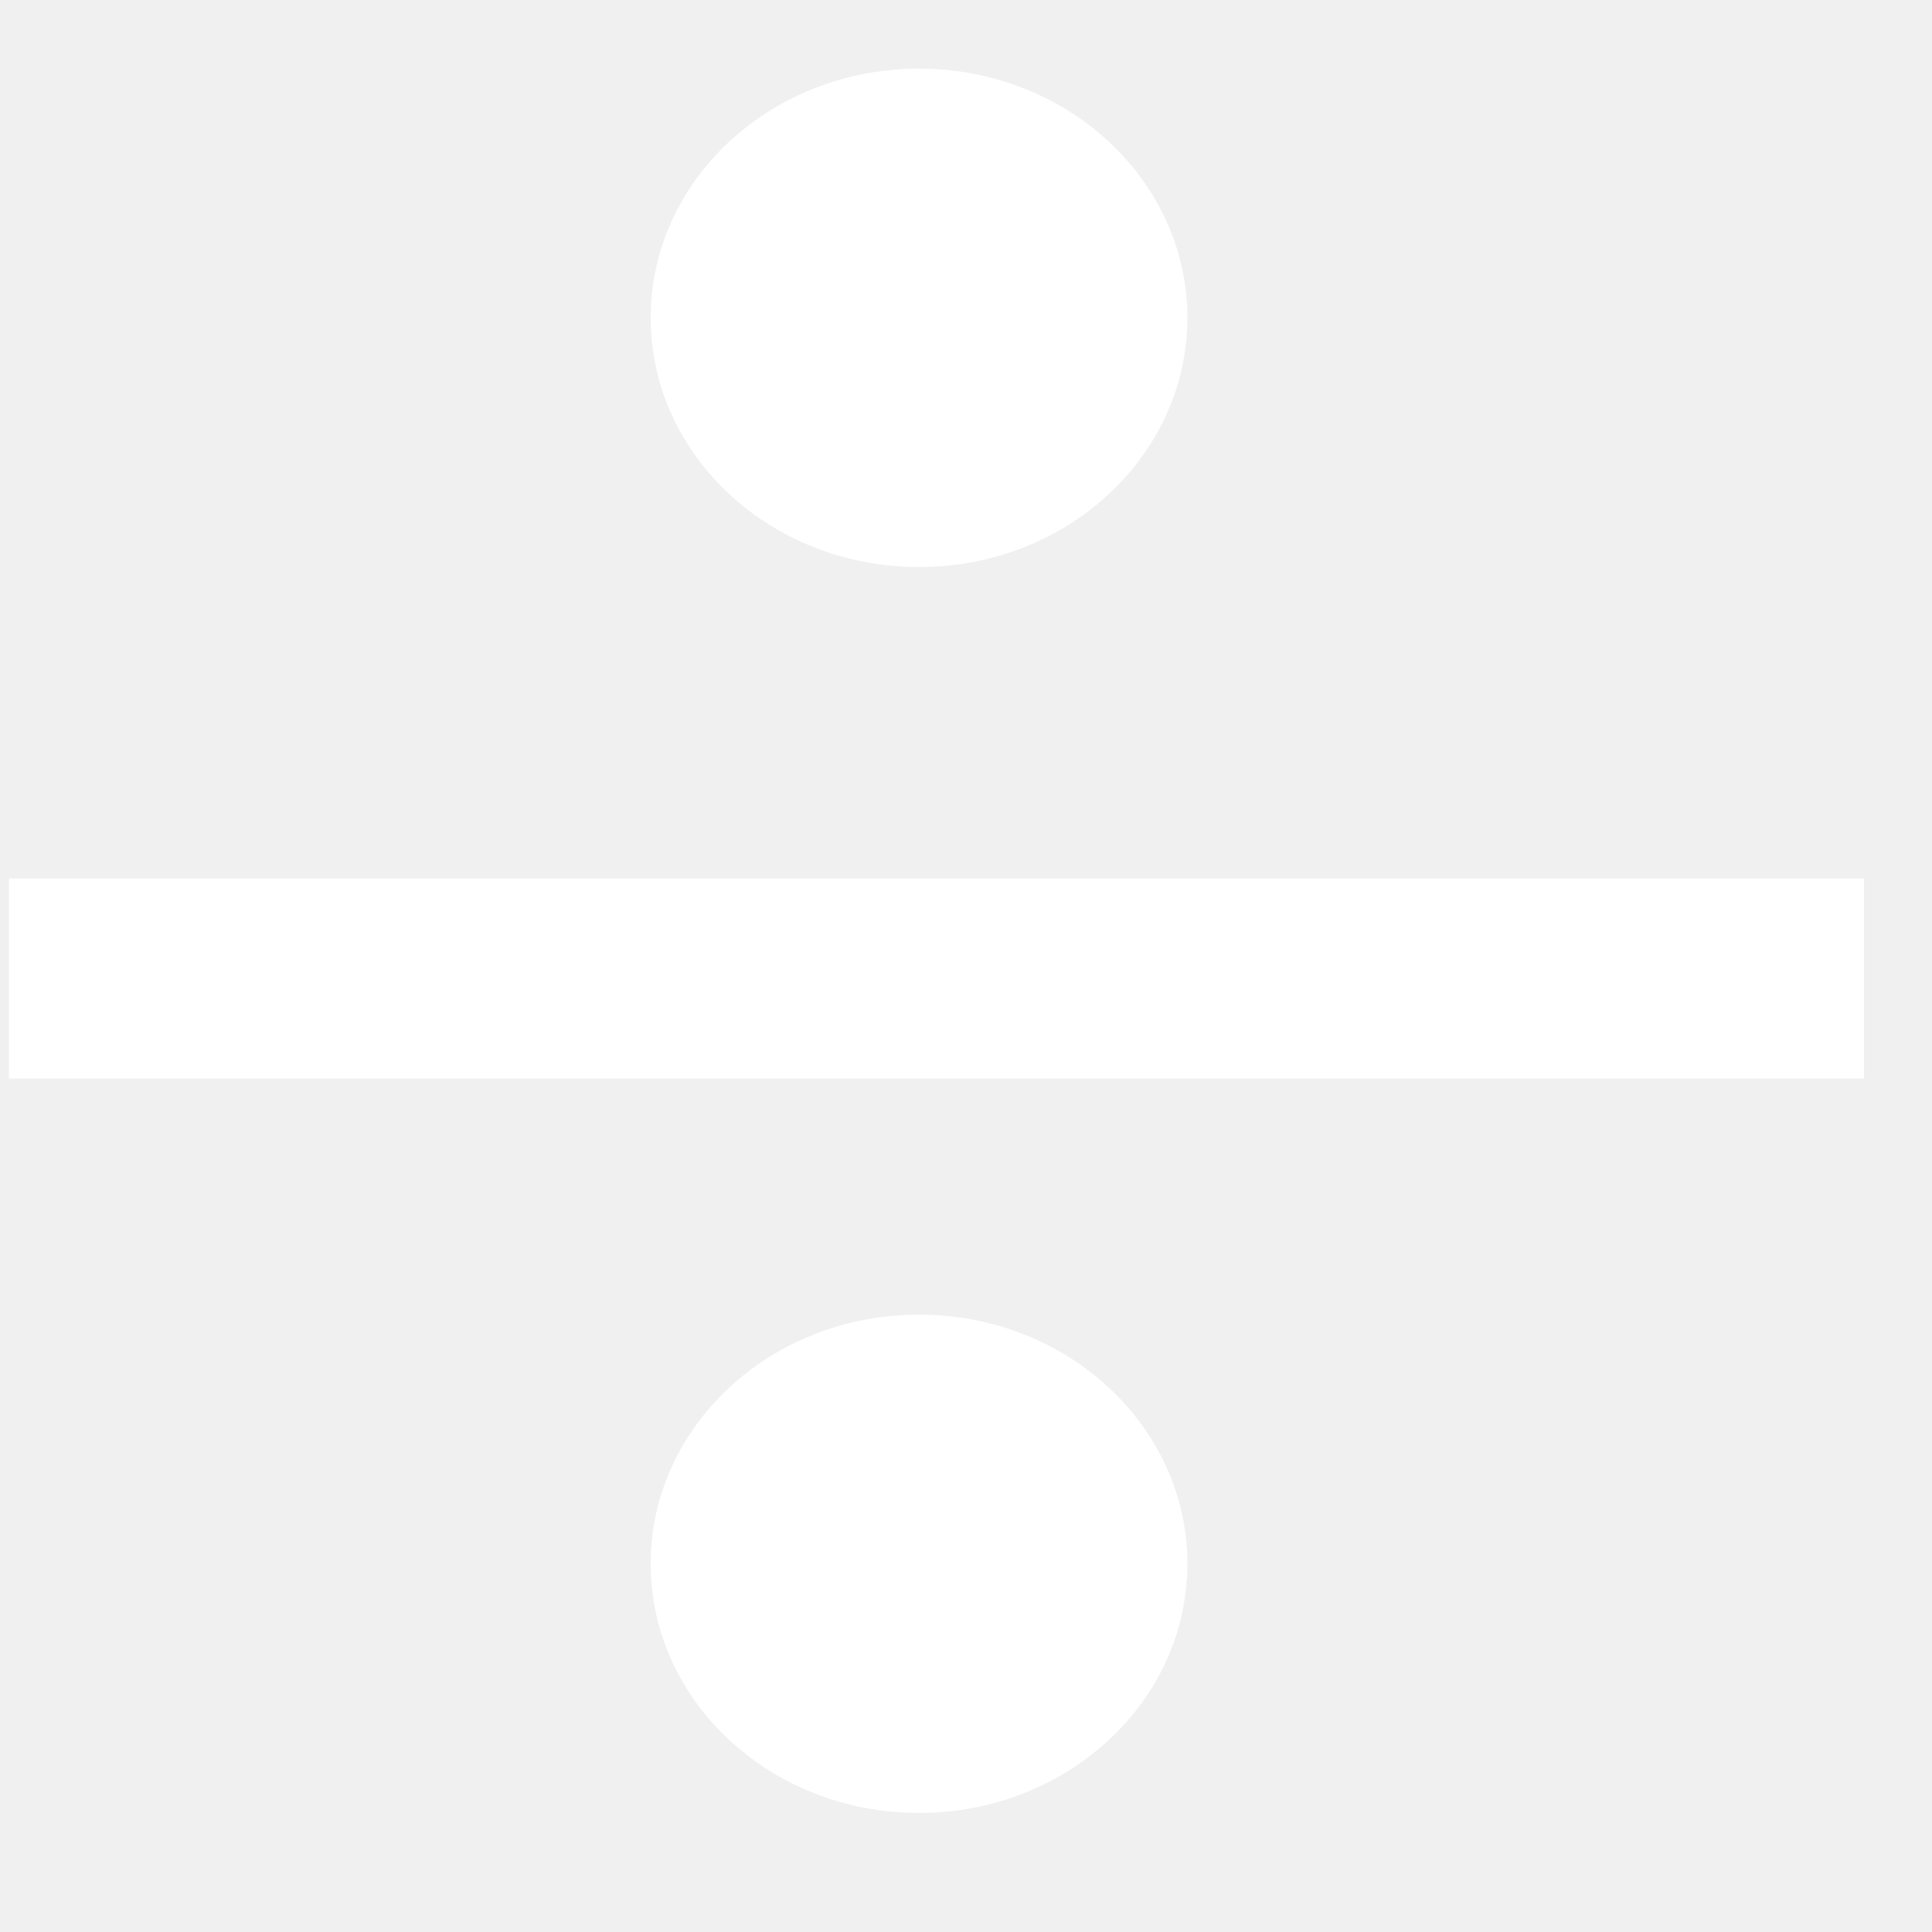
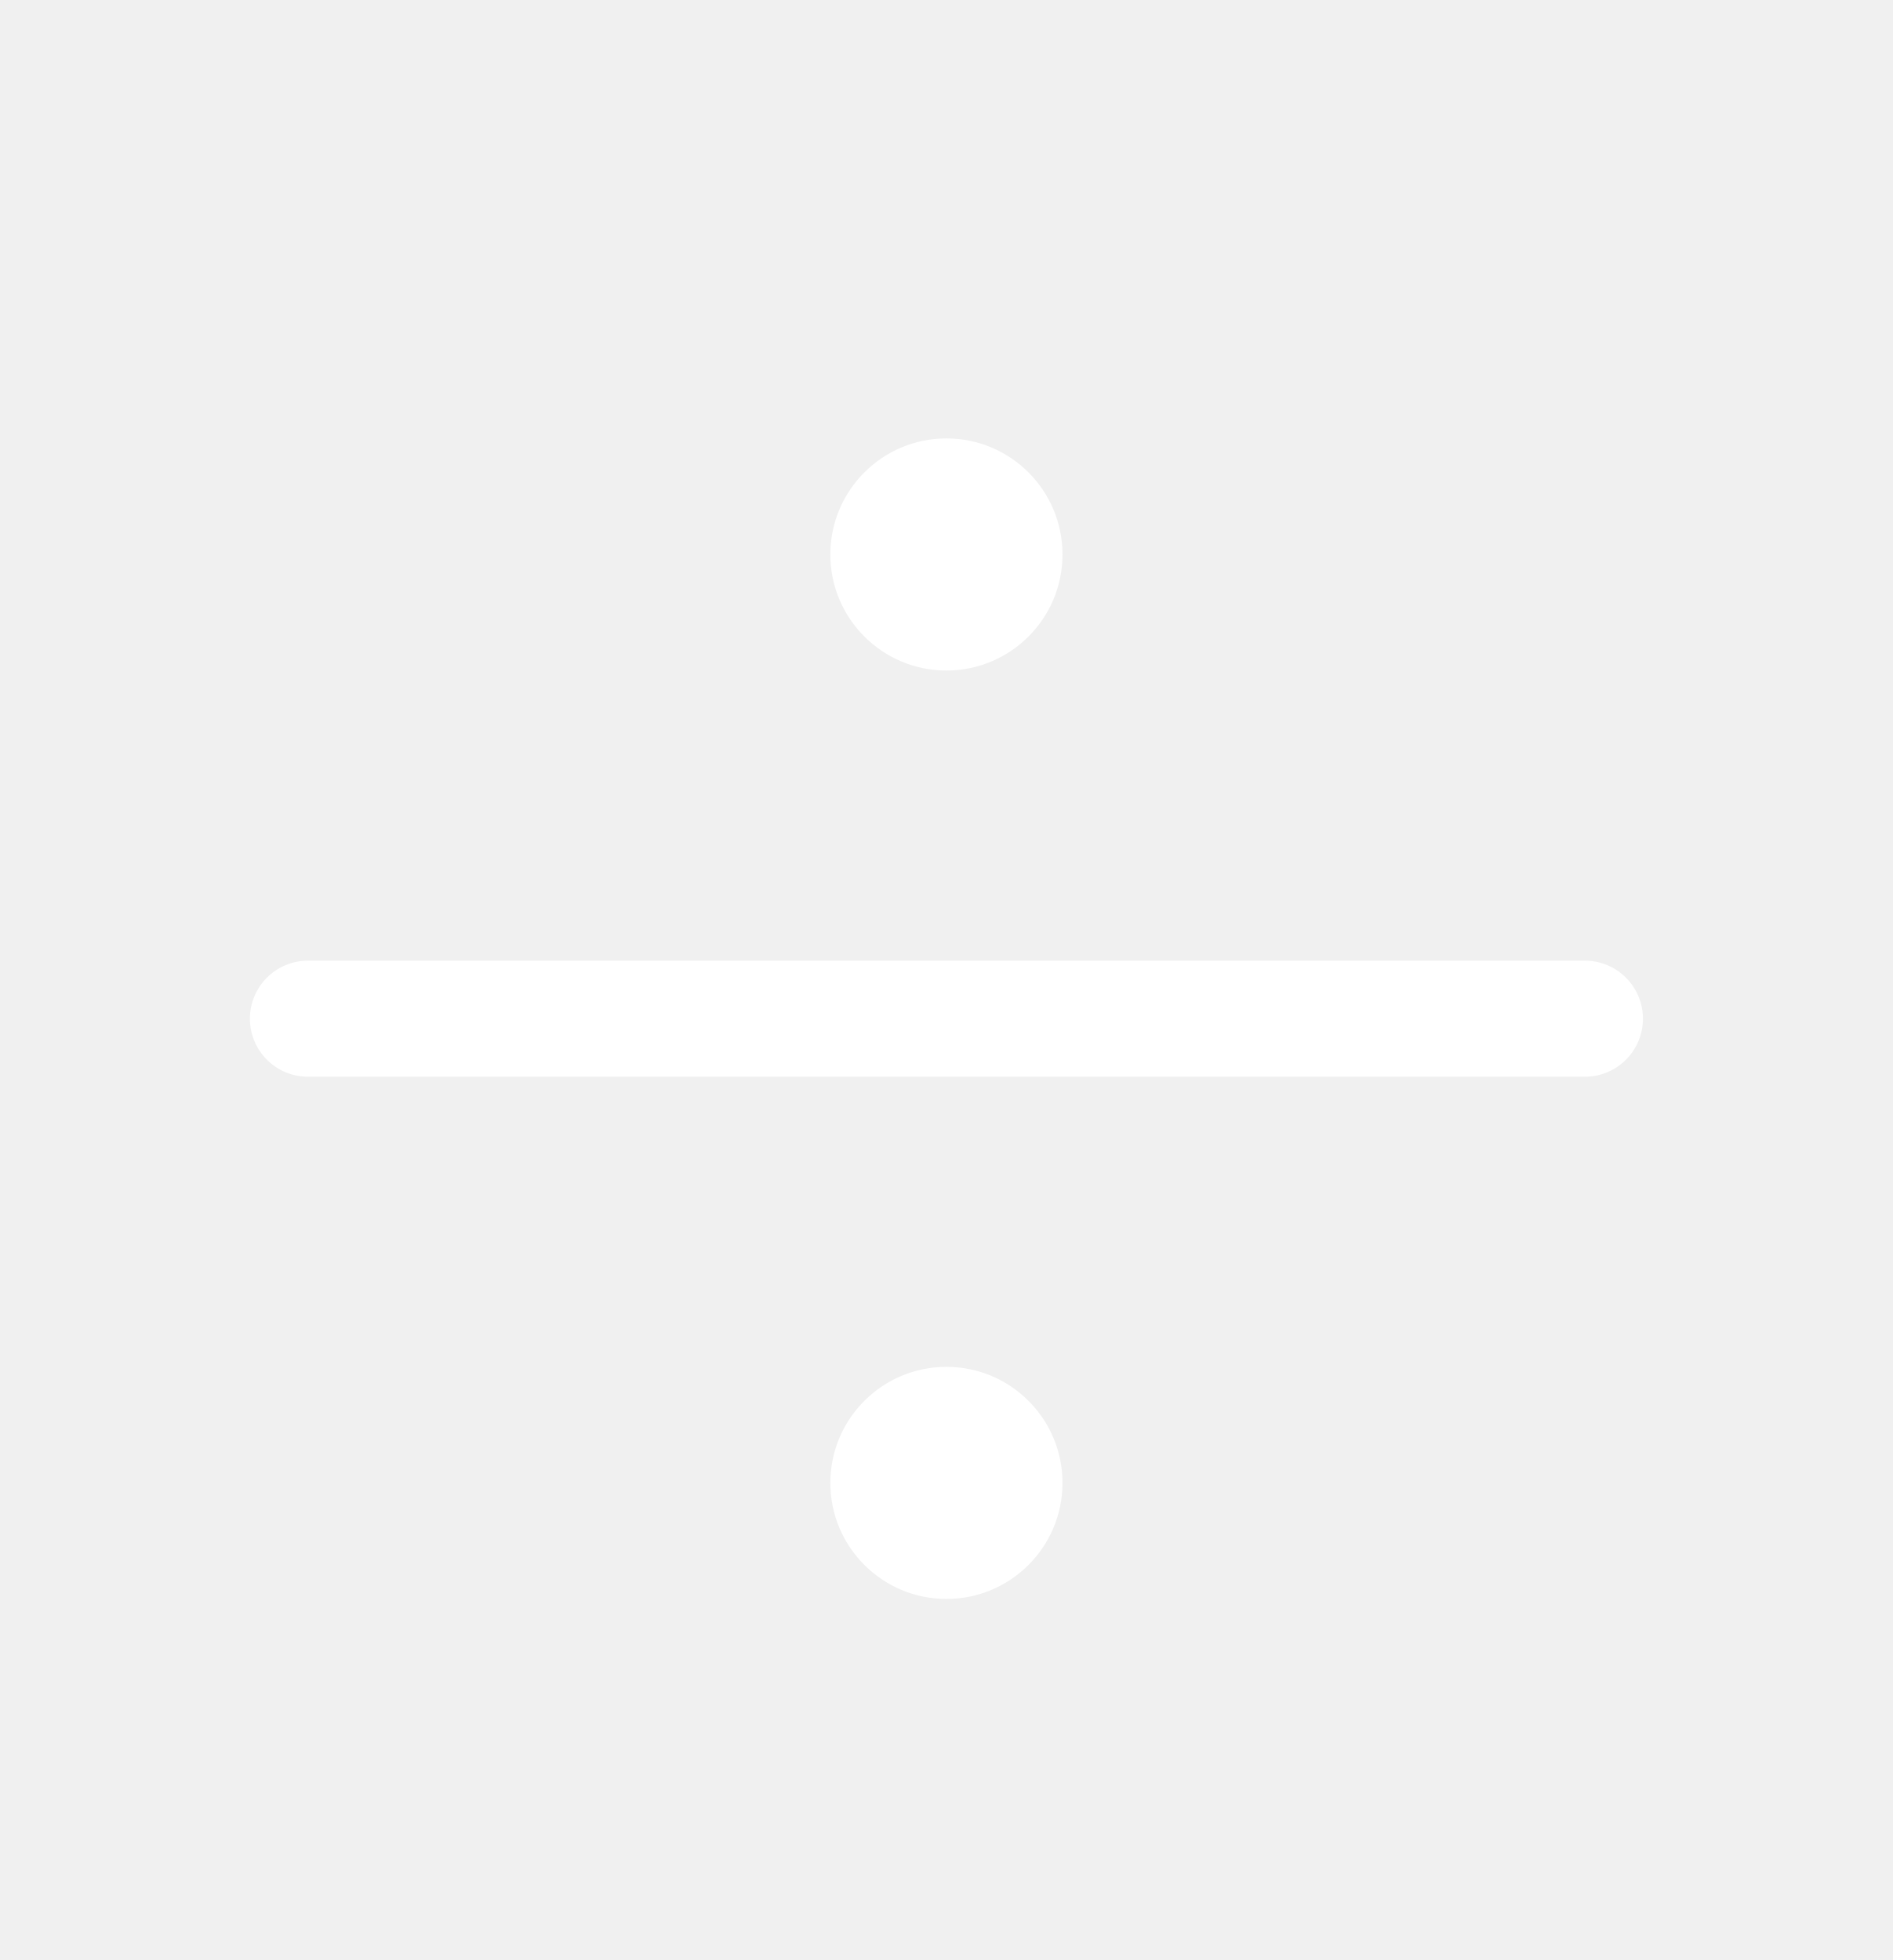
- <svg xmlns="http://www.w3.org/2000/svg" width="15" height="15" viewBox="0 0 24 23" fill="none">
-   <path d="M11.416 15.831C9.575 15.831 8.083 17.216 8.083 18.926C8.083 20.636 9.575 22.021 11.416 22.021C13.258 22.021 14.75 20.636 14.75 18.926C14.75 17.216 13.258 15.831 11.416 15.831ZM11.416 6.544C13.258 6.544 14.75 5.158 14.75 3.449C14.75 1.739 13.258 0.353 11.416 0.353C9.575 0.353 8.083 1.739 8.083 3.449C8.083 5.158 9.575 6.544 11.416 6.544ZM23.156 10.413H11.675H0.111C0.111 9.559 0.111 11.011 0.111 10.413V11.658C0.111 12.528 0.111 12.054 0.111 12.898H23.156C23.156 12.352 23.156 12.816 23.156 11.961V10.413C23.156 9.559 23.156 11.063 23.156 10.413Z" fill="white" />
+ <svg xmlns="http://www.w3.org/2000/svg" width="28" height="29" viewBox="0 0 18 19" fill="none">
+   <path d="M2.812 9.875H15.188" stroke="white" stroke-width="1.125" stroke-linecap="round" stroke-linejoin="round" />
+   <path d="M9 6.5C9.621 6.5 10.125 5.996 10.125 5.375C10.125 4.754 9.621 4.25 9 4.25C8.379 4.25 7.875 4.754 7.875 5.375C7.875 5.996 8.379 6.5 9 6.5Z" fill="white" />
+   <path d="M9 15.5C9.621 15.5 10.125 14.996 10.125 14.375C10.125 13.754 9.621 13.25 9 13.25C8.379 13.25 7.875 13.754 7.875 14.375C7.875 14.996 8.379 15.5 9 15.5Z" fill="white" />
</svg>
